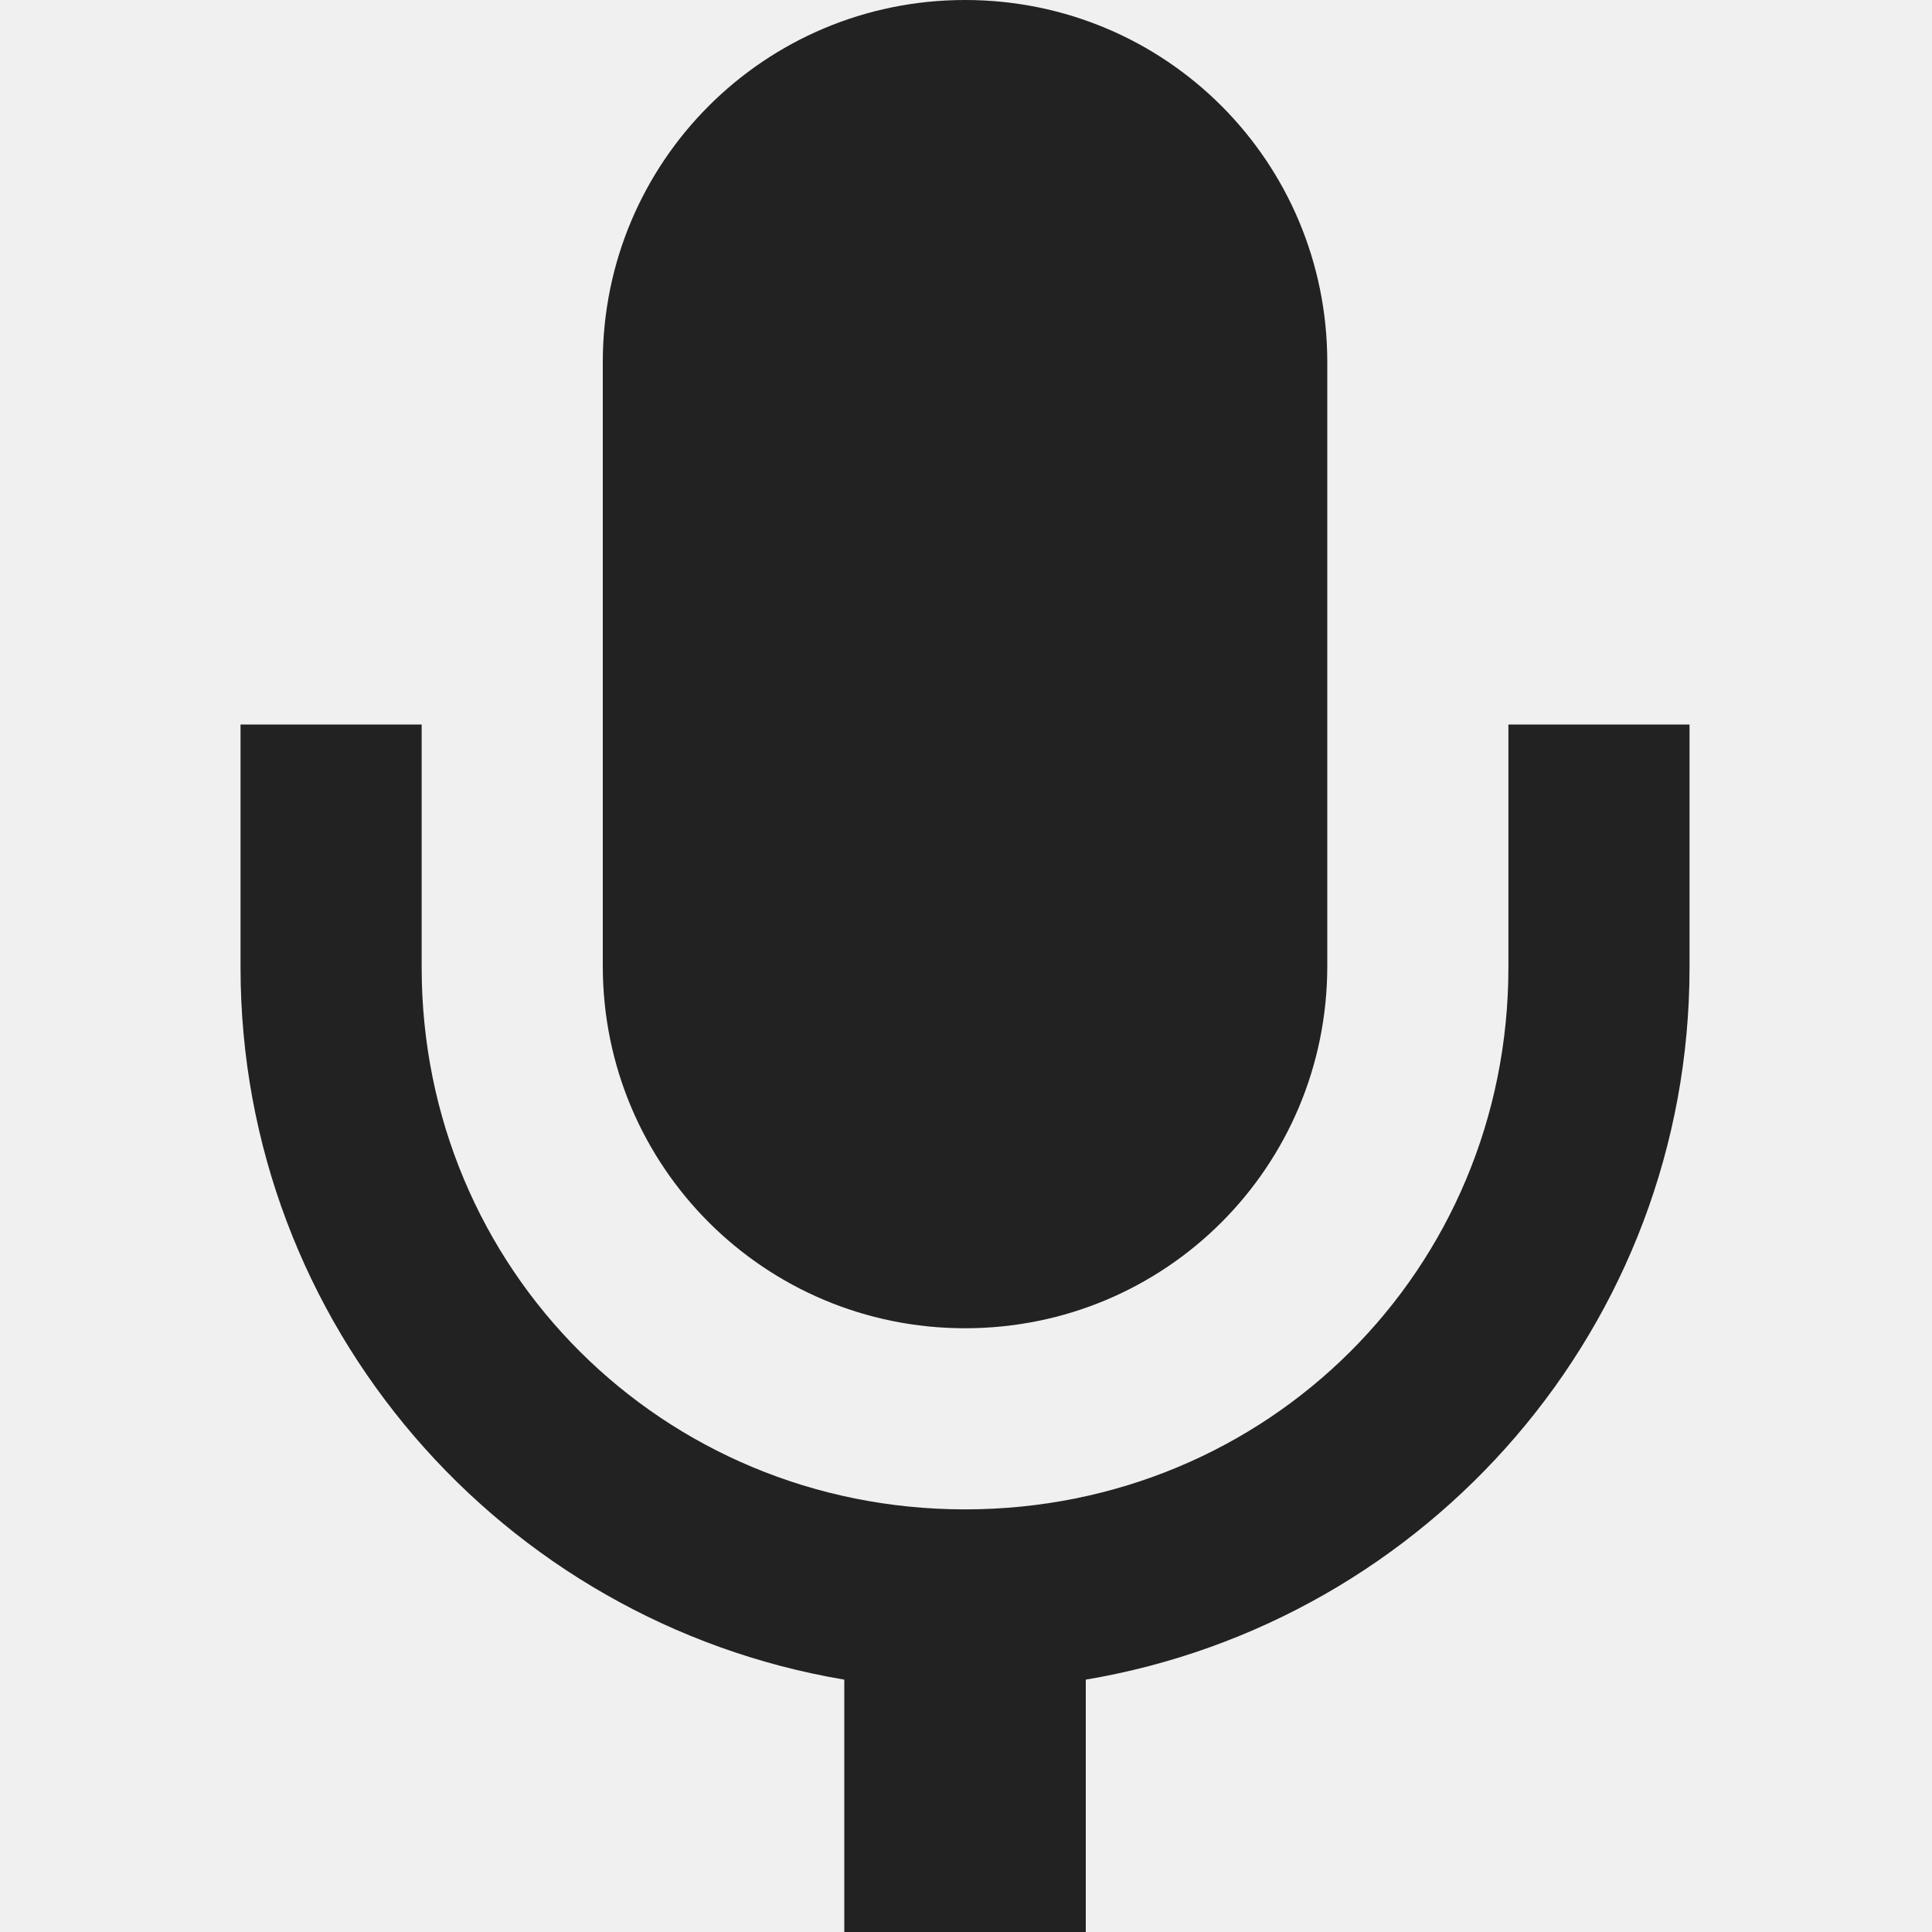
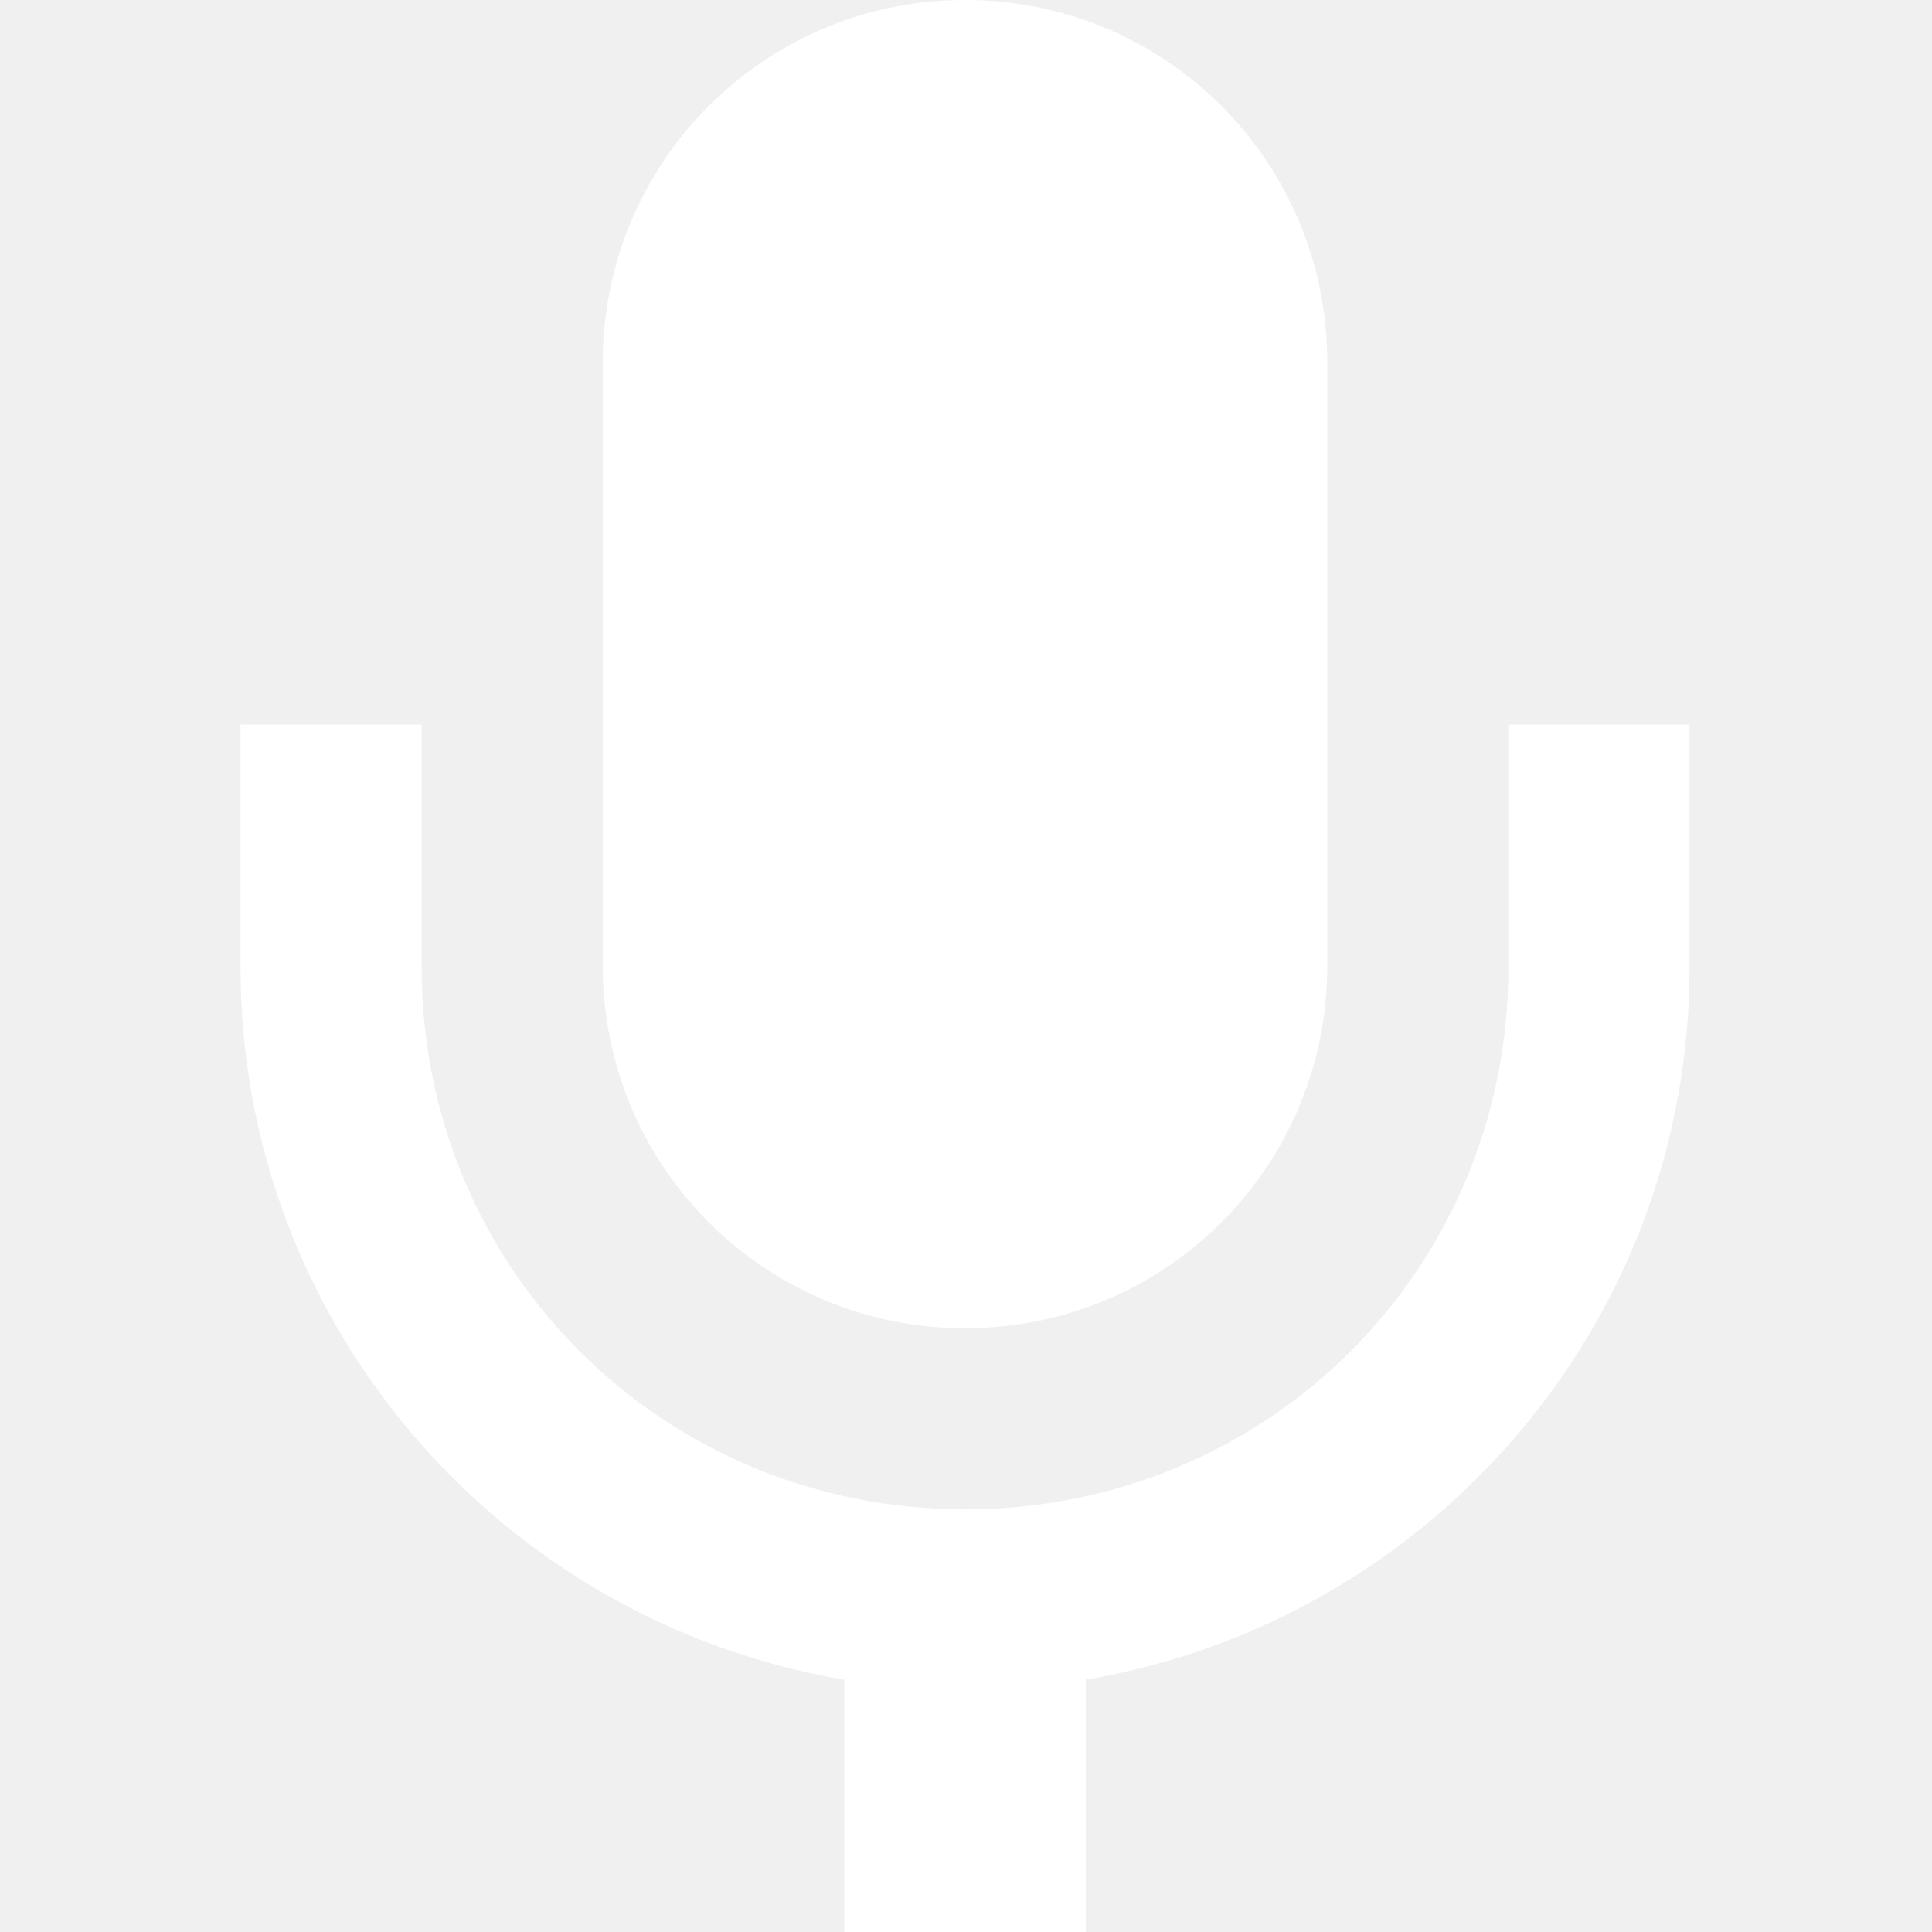
<svg xmlns="http://www.w3.org/2000/svg" height="16px" viewBox="0 0 16 16" width="16px">
-   <path d="m 7.992 0 c -1.66 0 -3 1.34 -3 3 v 5 c 0 1.66 1.34 3 3 3 c 1.664 0 3 -1.34 3 -3 v -5 c 0 -1.66 -1.336 -3 -3 -3 z m -6 6 v 2.012 c 0 2.965 2.168 5.422 5 5.898 v 2.09 h 2 v -2.09 c 2.836 -0.477 5 -2.934 5 -5.898 v -2.012 h -1.5 v 2.012 c 0 2.5 -1.992 4.488 -4.5 4.488 c -2.504 0 -4.5 -1.988 -4.5 -4.488 v -2.012 z m 0 0" fill="#222222" />
+   <path d="m 7.992 0 c -1.66 0 -3 1.34 -3 3 v 5 c 0 1.66 1.34 3 3 3 c 1.664 0 3 -1.34 3 -3 v -5 c 0 -1.66 -1.336 -3 -3 -3 z m -6 6 v 2.012 c 0 2.965 2.168 5.422 5 5.898 v 2.09 h 2 v -2.09 c 2.836 -0.477 5 -2.934 5 -5.898 v -2.012 h -1.5 v 2.012 c 0 2.5 -1.992 4.488 -4.5 4.488 c -2.504 0 -4.5 -1.988 -4.5 -4.488 v -2.012 z m 0 0" fill="#ffffff" />
</svg>
